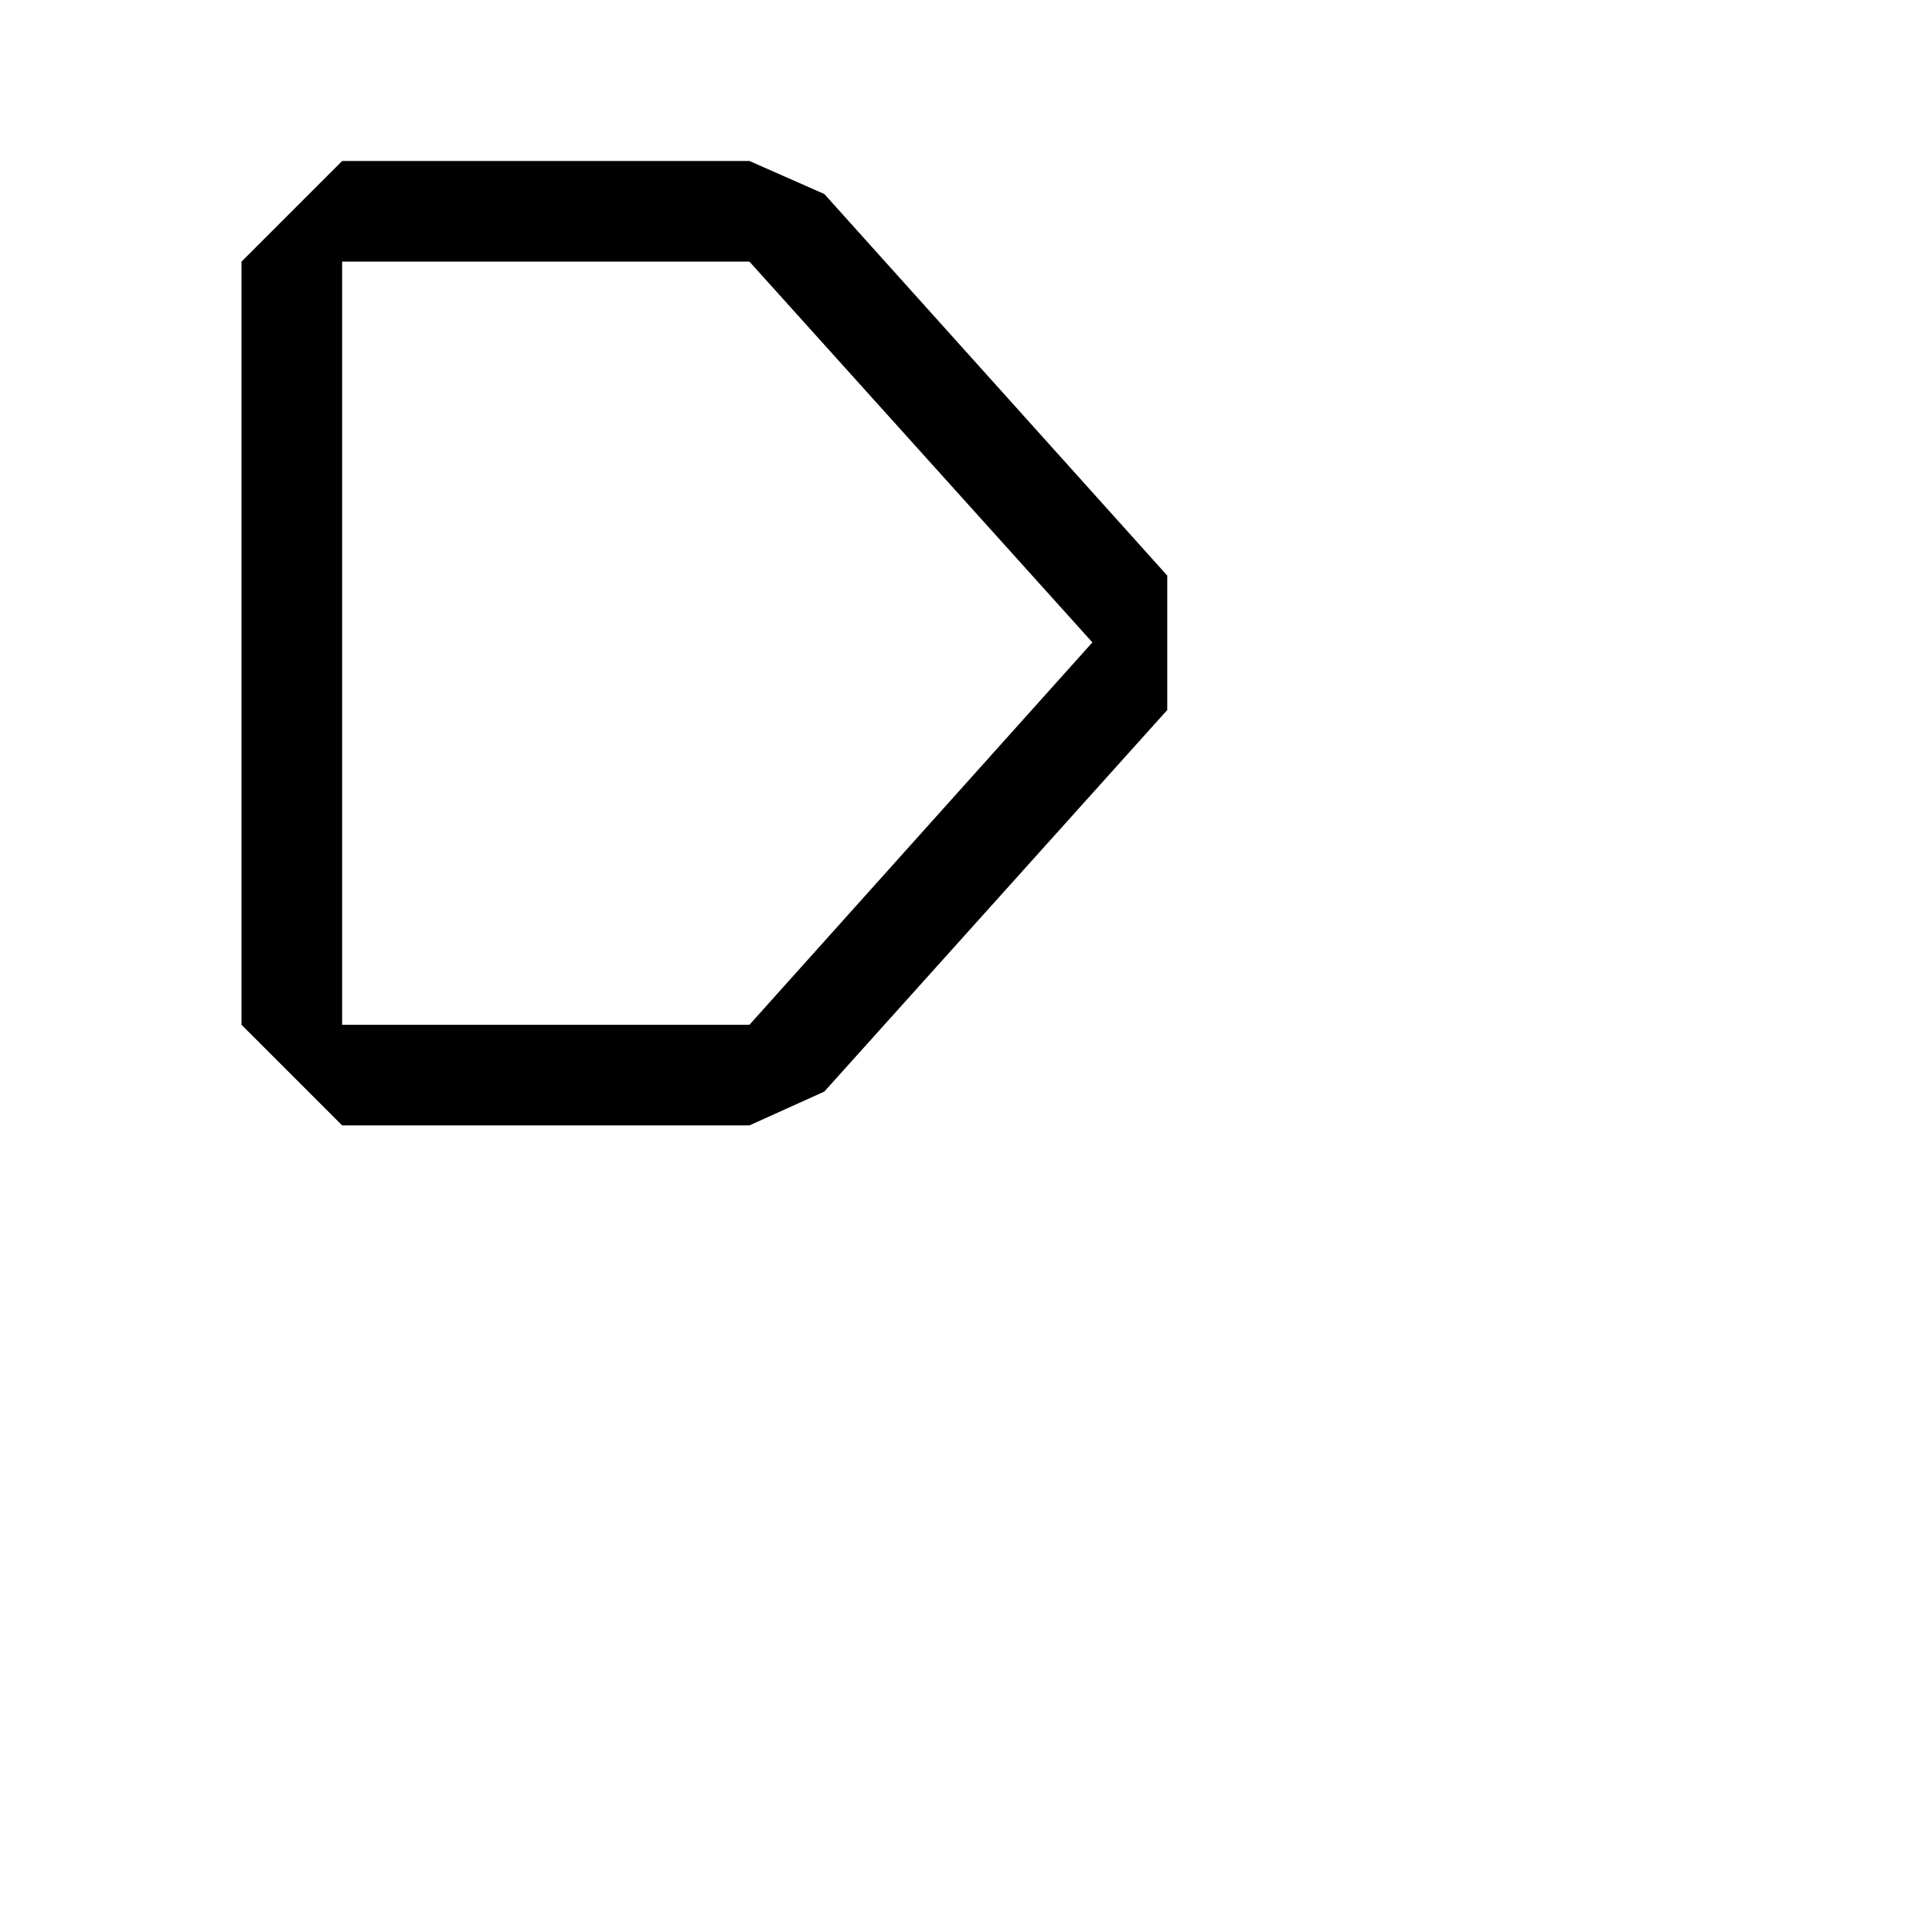
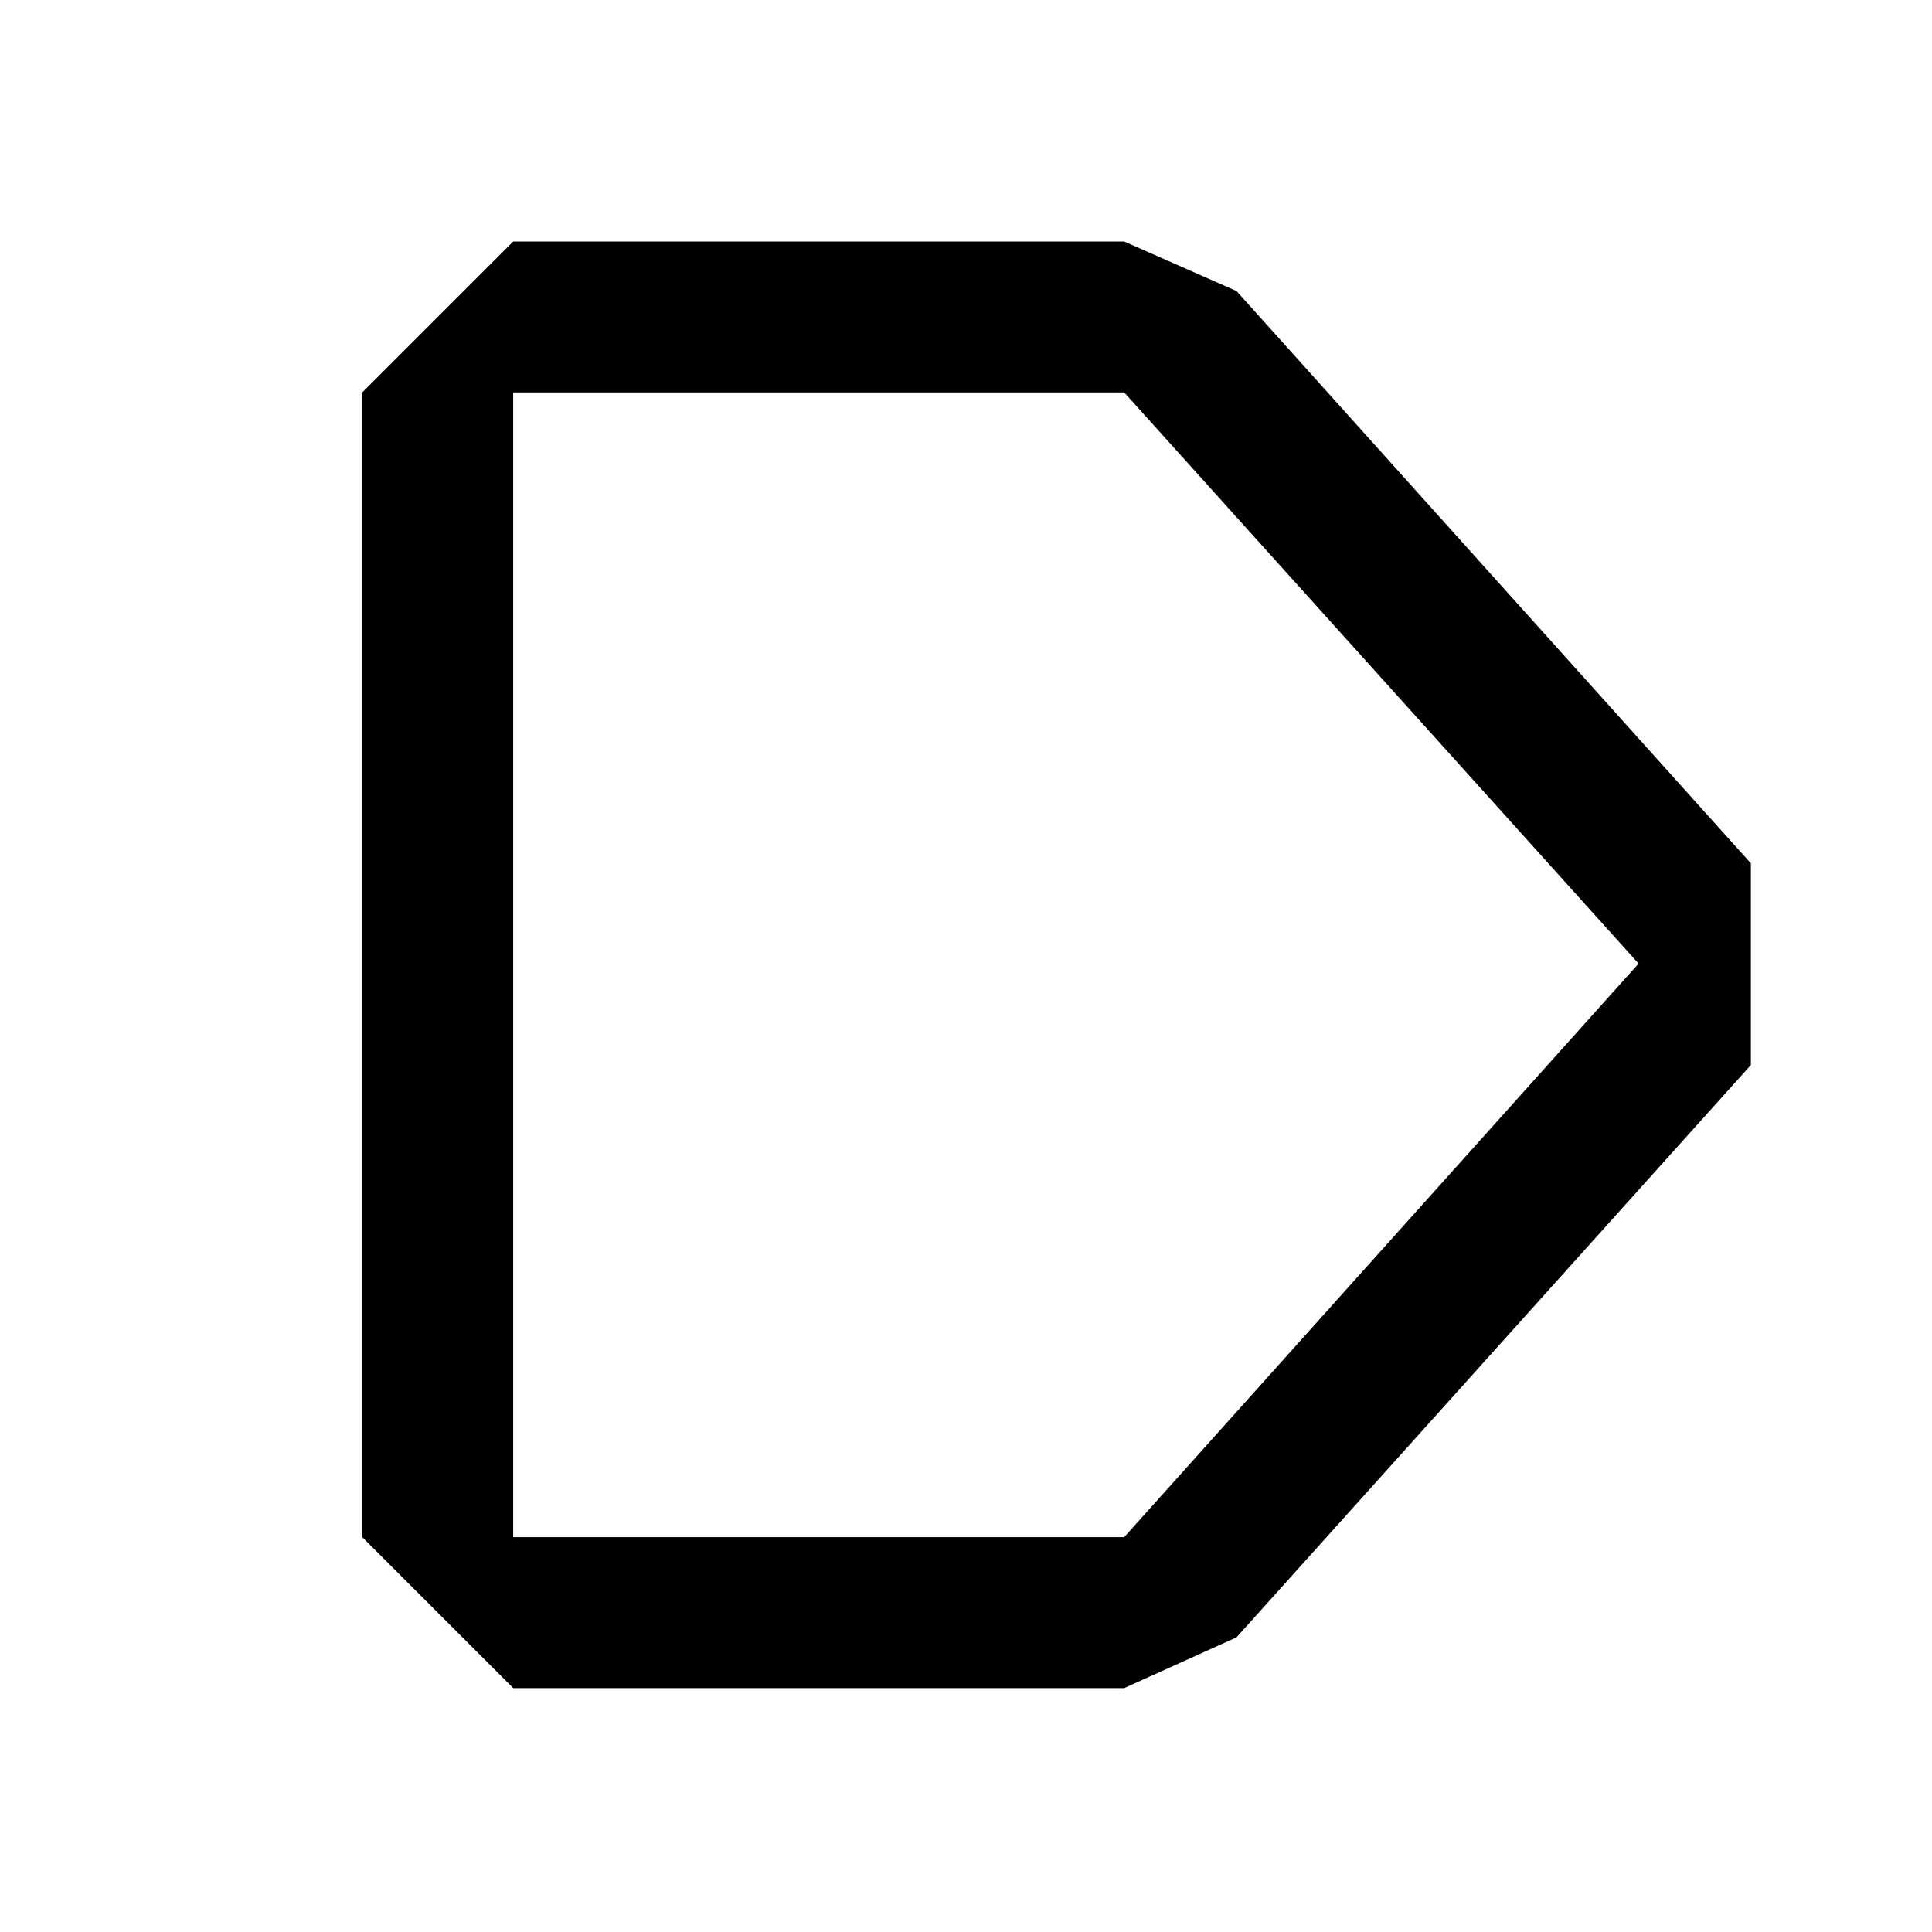
- <svg xmlns="http://www.w3.org/2000/svg" viewBox="0 0 24 24" fill="currentColor">
+ <svg xmlns="http://www.w3.org/2000/svg" viewBox="0 0 16 16" fill="currentColor">
  <path d="M14.5 7.15l-4.26-4.74L9.31 2H4.25L3 3.25v9.48l1.25 1.25h5.06l.93-.42 4.26-4.74V7.15zm-5.19 5.58H4.25V3.25h5.06l4.26 4.73-4.26 4.75z" />
</svg>
